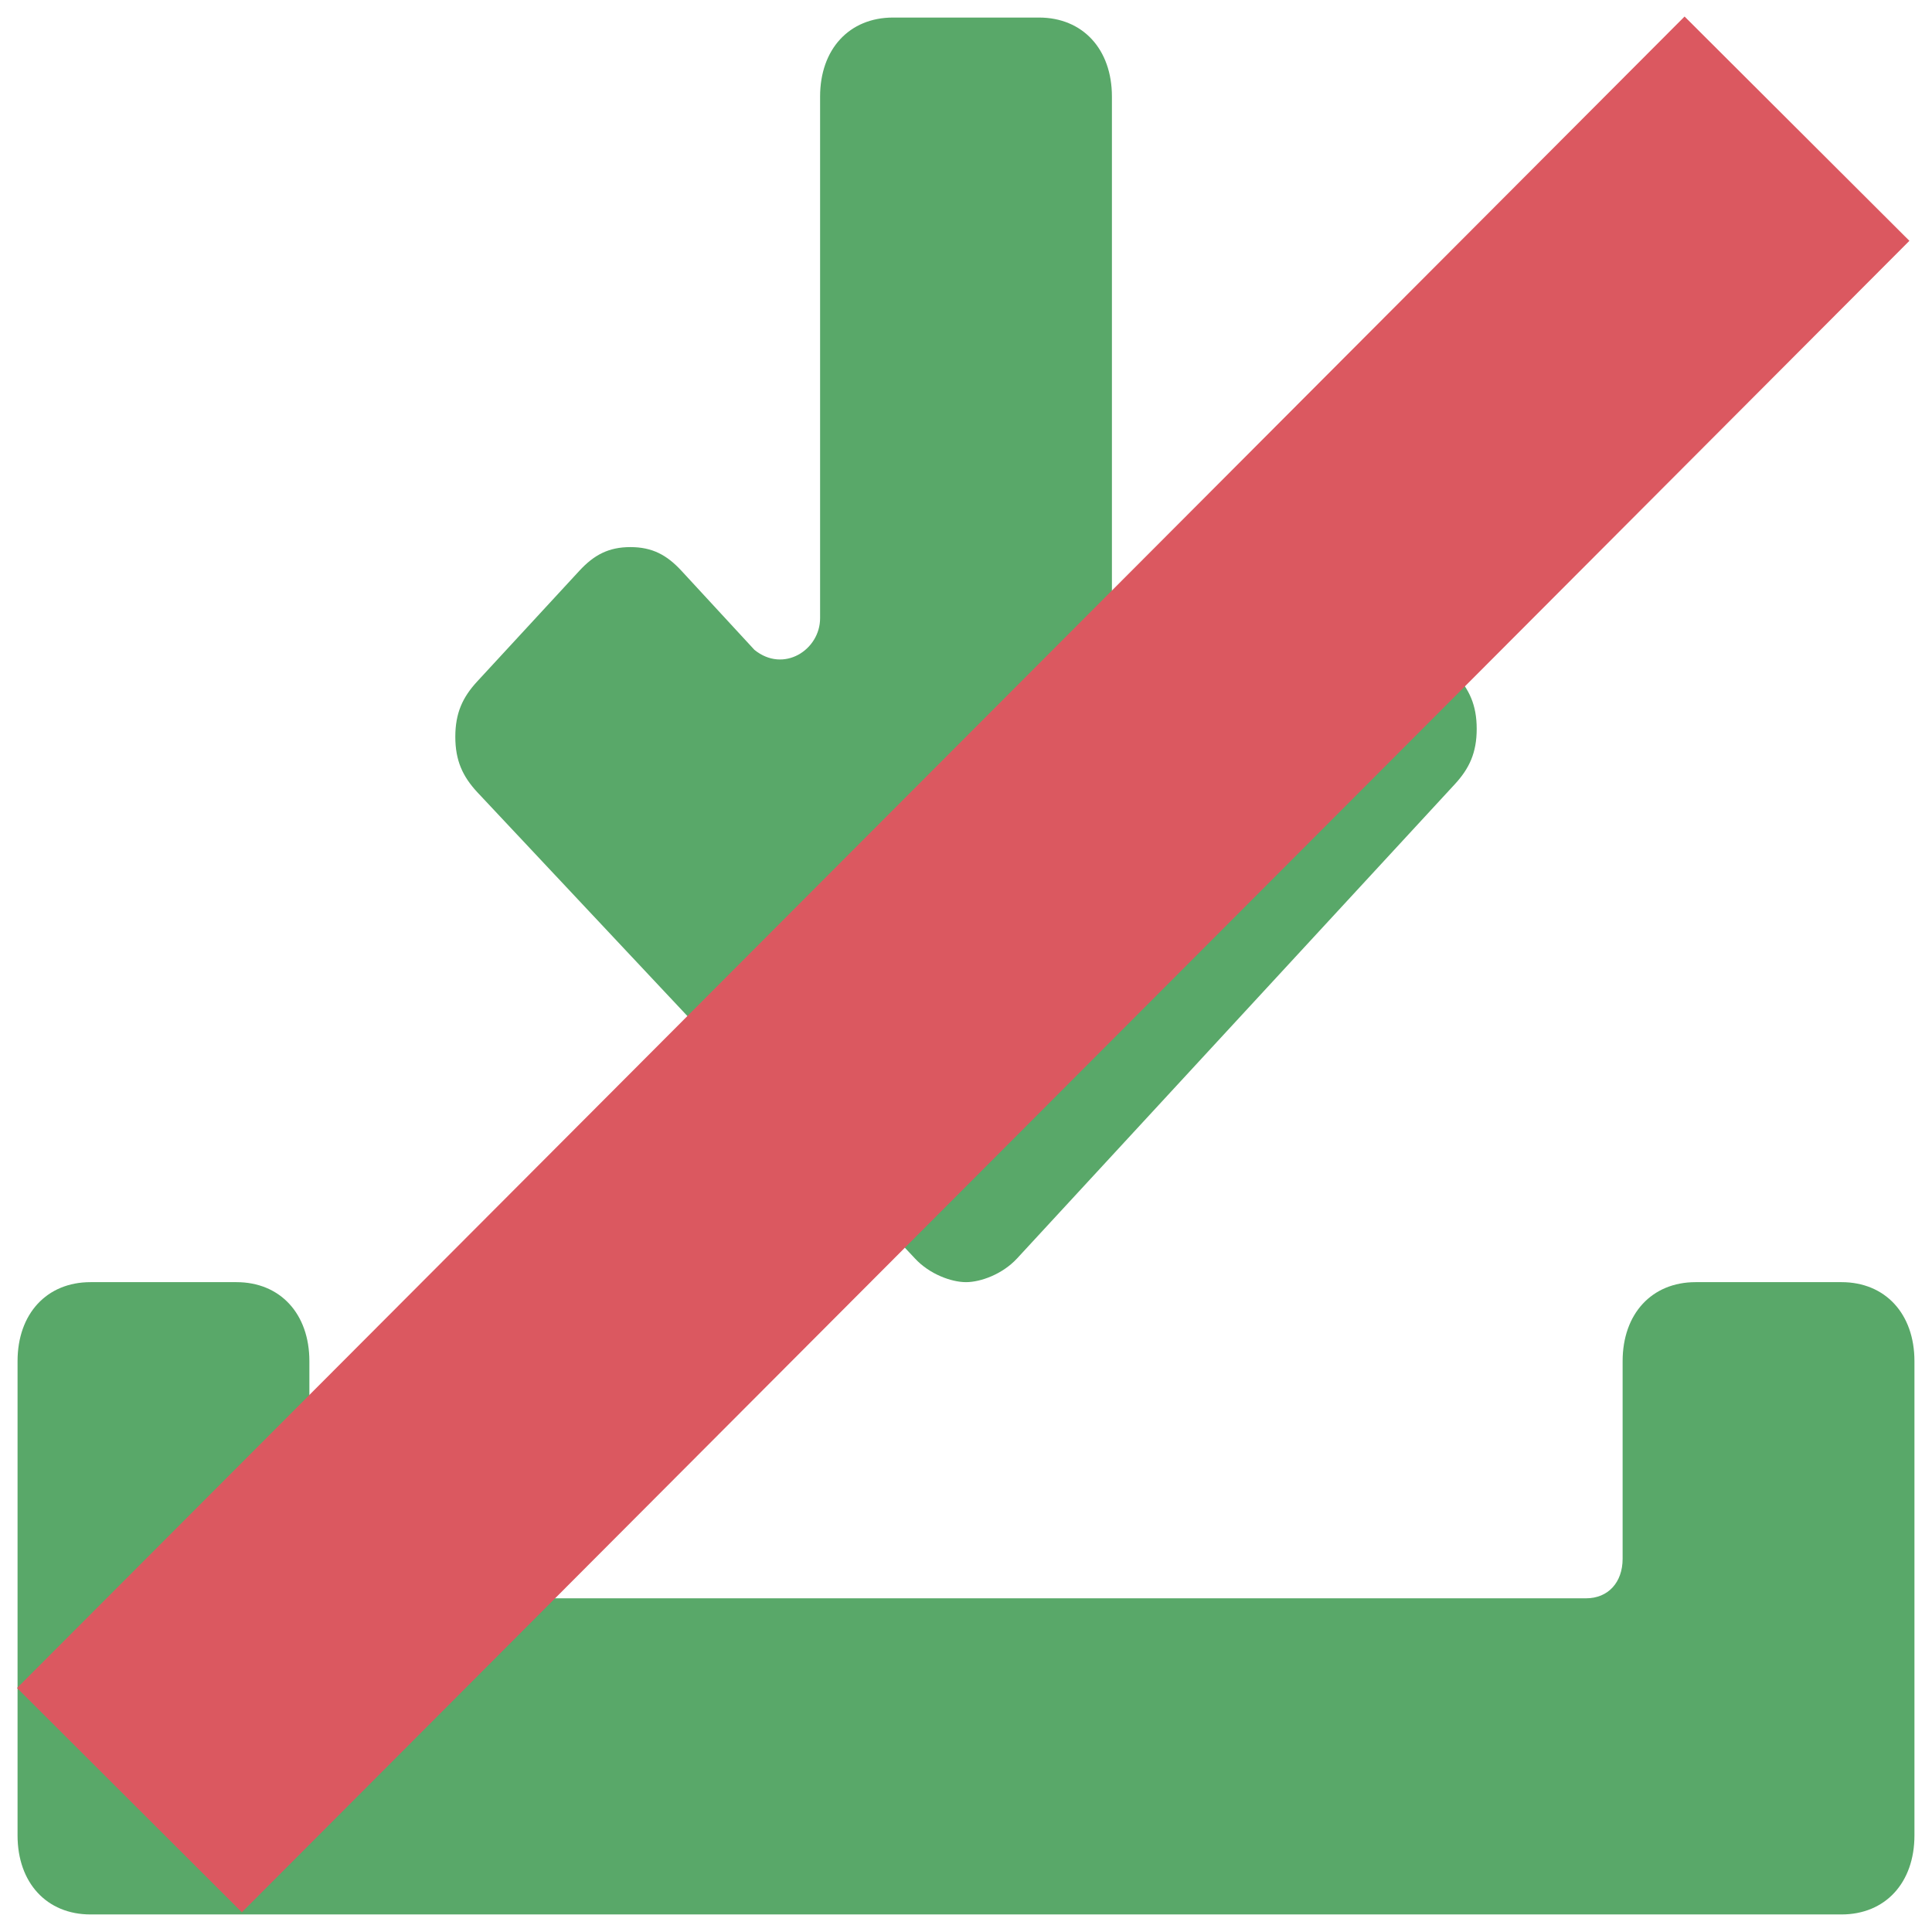
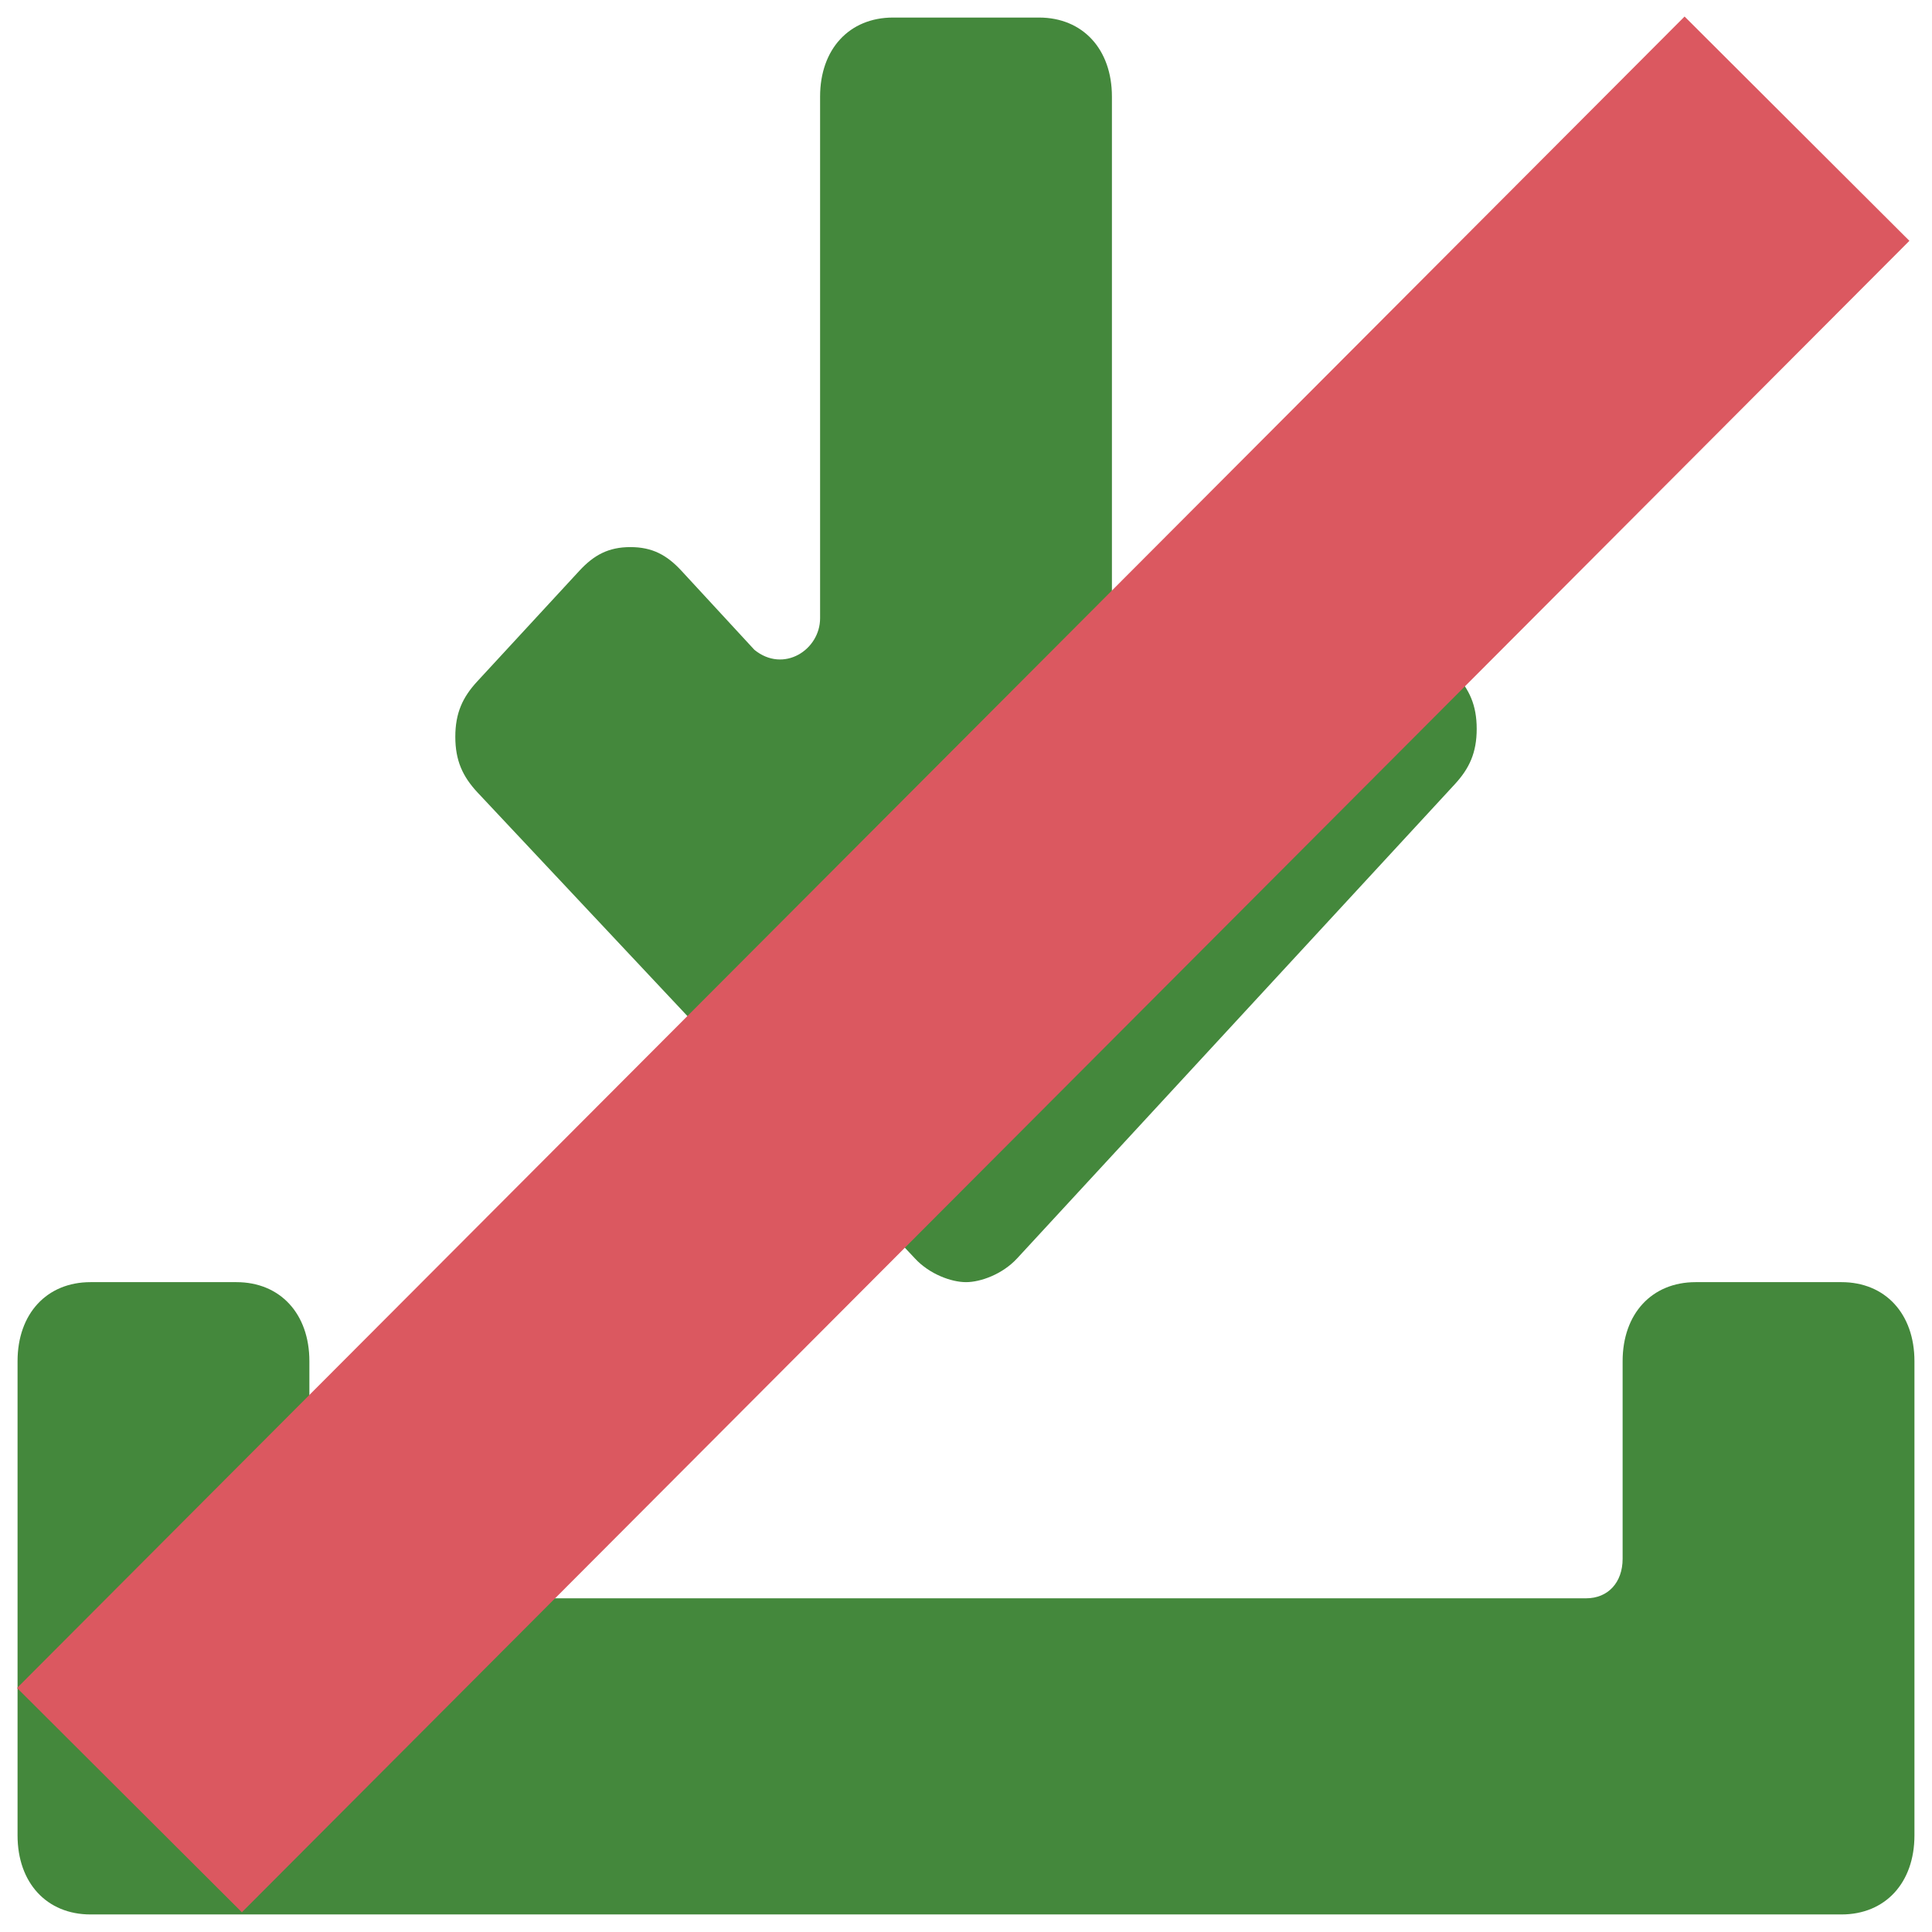
<svg xmlns="http://www.w3.org/2000/svg" version="1.1" viewBox="0 0 512 512" enable-background="new 0 0 26 26" id="svg8" width="512" height="512">
  <defs id="defs12" />
-   <path d="m 488.014,339.783 h -38.669 c -11.601,0 -19.334,8.378 -19.334,20.946 v 52.364 c 0,6.284 -3.867,10.473 -9.667,10.473 H 91.657 c -5.8,0 -9.667,-4.189 -9.667,-10.473 v -52.364 c 0,-12.567 -7.734,-20.946 -19.334,-20.946 H 23.986 c -11.601,0 -19.334,8.378 -19.334,20.946 v 125.674 c 0,12.567 7.734,20.946 19.334,20.946 H 488.014 c 11.601,0 19.334,-8.378 19.334,-20.946 V 360.728 c 0,-12.567 -7.734,-20.946 -19.334,-20.946 z" id="path2" style="fill:#59a869;fill-opacity:1;stroke:none;stroke-width:0;stroke-miterlimit:4;stroke-dasharray:none" />
-   <path d="m 242.466,333.499 c 3.867,4.189 9.667,6.284 13.534,6.284 3.867,0 9.667,-2.095 13.534,-6.284 L 385.541,207.825 c 3.867,-4.189 5.8,-8.378 5.8,-14.662 0,-6.284 -1.933,-10.473 -5.8,-14.662 l -27.068,-29.324 c -3.867,-4.189 -7.734,-6.284 -13.534,-6.284 -5.8,0 -9.667,2.095 -13.534,6.284 l -19.334,20.946 c -5.8,6.284 -17.401,2.095 -17.401,-8.378 V 25.597 c 0,-12.567 -7.734,-20.946 -19.334,-20.946 h -38.669 c -11.601,0 -19.334,8.378 -19.334,20.946 V 163.839 c 0,8.378 -9.667,14.662 -17.401,8.378 l -19.334,-20.946 c -3.867,-4.189 -7.734,-6.284 -13.534,-6.284 -5.8,0 -9.667,2.095 -13.534,6.284 l -27.068,29.324 c -3.867,4.189 -5.8,8.378 -5.8,14.662 0,6.284 1.933,10.473 5.8,14.662 z" id="path4" style="fill:#59a869;fill-opacity:1;stroke:none;stroke-width:0;stroke-miterlimit:4;stroke-dasharray:none" />
+   <path d="m 488.014,339.783 h -38.669 c -11.601,0 -19.334,8.378 -19.334,20.946 v 52.364 c 0,6.284 -3.867,10.473 -9.667,10.473 H 91.657 c -5.8,0 -9.667,-4.189 -9.667,-10.473 v -52.364 c 0,-12.567 -7.734,-20.946 -19.334,-20.946 H 23.986 c -11.601,0 -19.334,8.378 -19.334,20.946 v 125.674 c 0,12.567 7.734,20.946 19.334,20.946 H 488.014 c 11.601,0 19.334,-8.378 19.334,-20.946 V 360.728 c 0,-12.567 -7.734,-20.946 -19.334,-20.946 z" id="path2" style="fill:#44883c;fill-opacity:1;stroke:none;stroke-width:0;stroke-miterlimit:4;stroke-dasharray:none" />
+   <path d="m 242.466,333.499 c 3.867,4.189 9.667,6.284 13.534,6.284 3.867,0 9.667,-2.095 13.534,-6.284 L 385.541,207.825 c 3.867,-4.189 5.8,-8.378 5.8,-14.662 0,-6.284 -1.933,-10.473 -5.8,-14.662 l -27.068,-29.324 c -3.867,-4.189 -7.734,-6.284 -13.534,-6.284 -5.8,0 -9.667,2.095 -13.534,6.284 l -19.334,20.946 c -5.8,6.284 -17.401,2.095 -17.401,-8.378 V 25.597 c 0,-12.567 -7.734,-20.946 -19.334,-20.946 h -38.669 c -11.601,0 -19.334,8.378 -19.334,20.946 V 163.839 c 0,8.378 -9.667,14.662 -17.401,8.378 l -19.334,-20.946 c -3.867,-4.189 -7.734,-6.284 -13.534,-6.284 -5.8,0 -9.667,2.095 -13.534,6.284 l -27.068,29.324 c -3.867,4.189 -5.8,8.378 -5.8,14.662 0,6.284 1.933,10.473 5.8,14.662 z" id="path4" style="fill:#44883c;fill-opacity:1;stroke:none;stroke-width:0;stroke-miterlimit:4;stroke-dasharray:none" />
  <path style="fill:none;stroke:#db5860;stroke-width:84.16;stroke-linecap:butt;stroke-linejoin:miter;stroke-miterlimit:4;stroke-dasharray:none;stroke-opacity:1" d="M 34.309,477.051 476.221,34.099" id="path1411" />
</svg>
